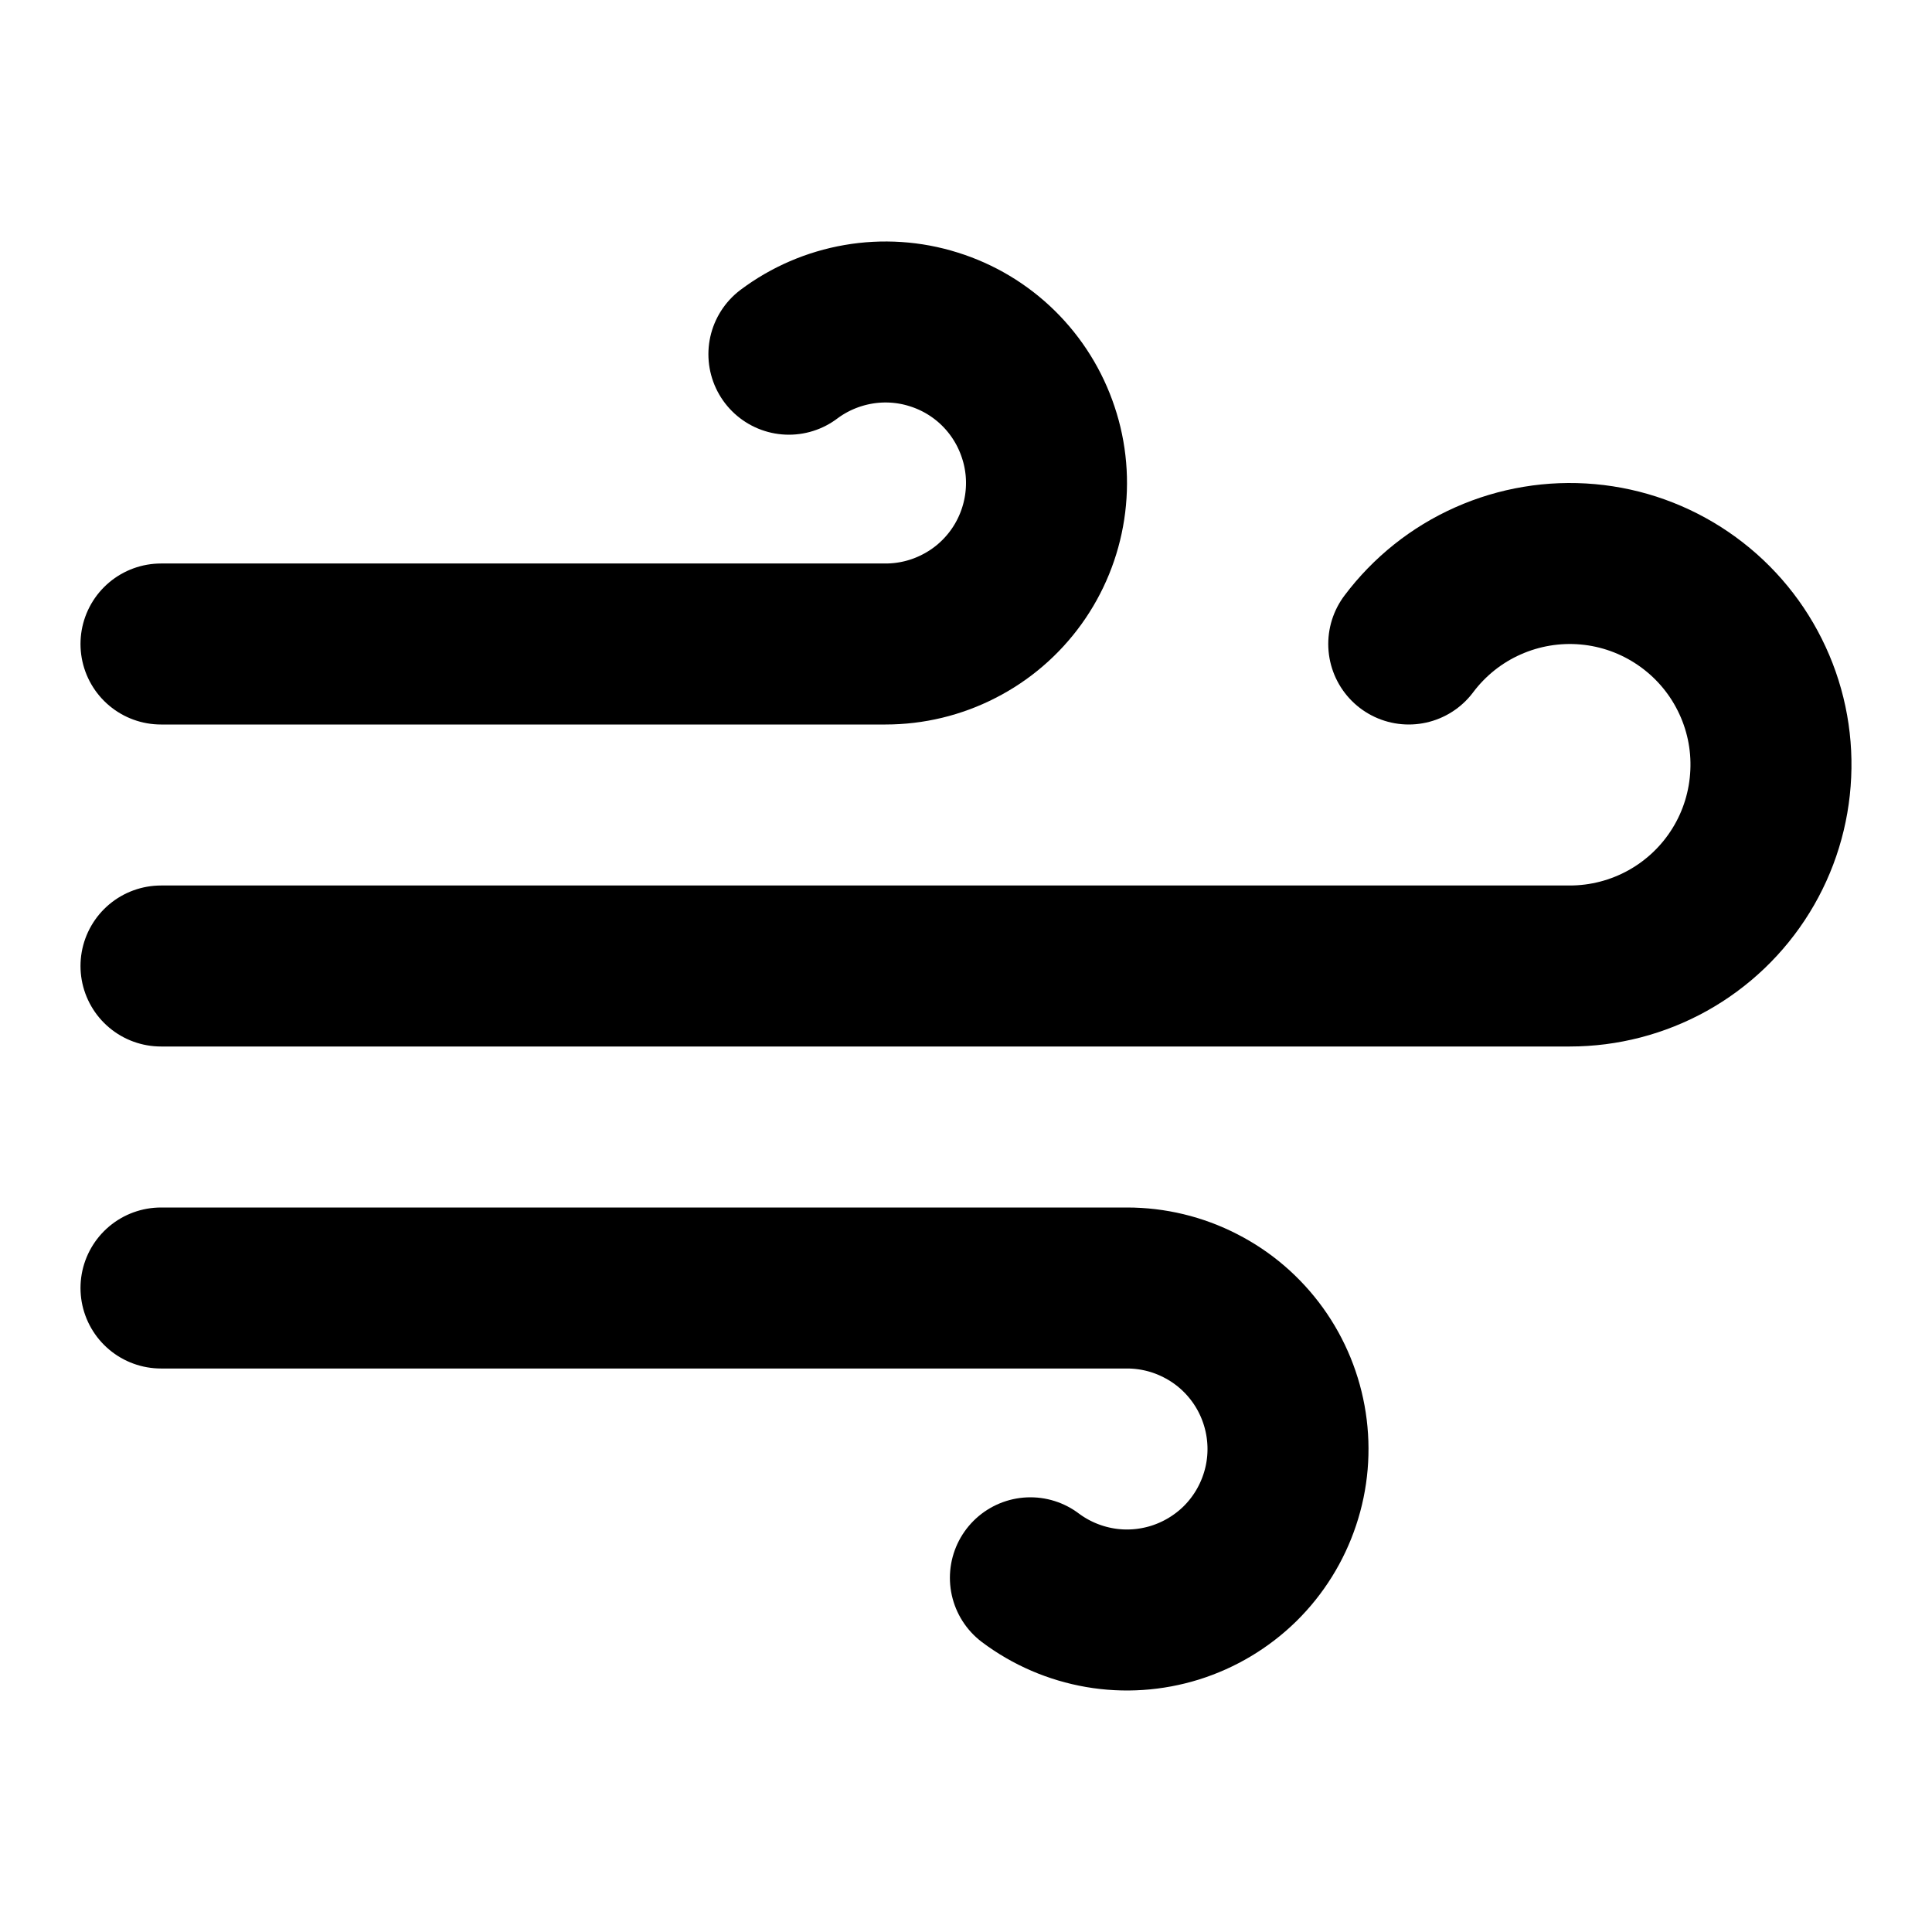
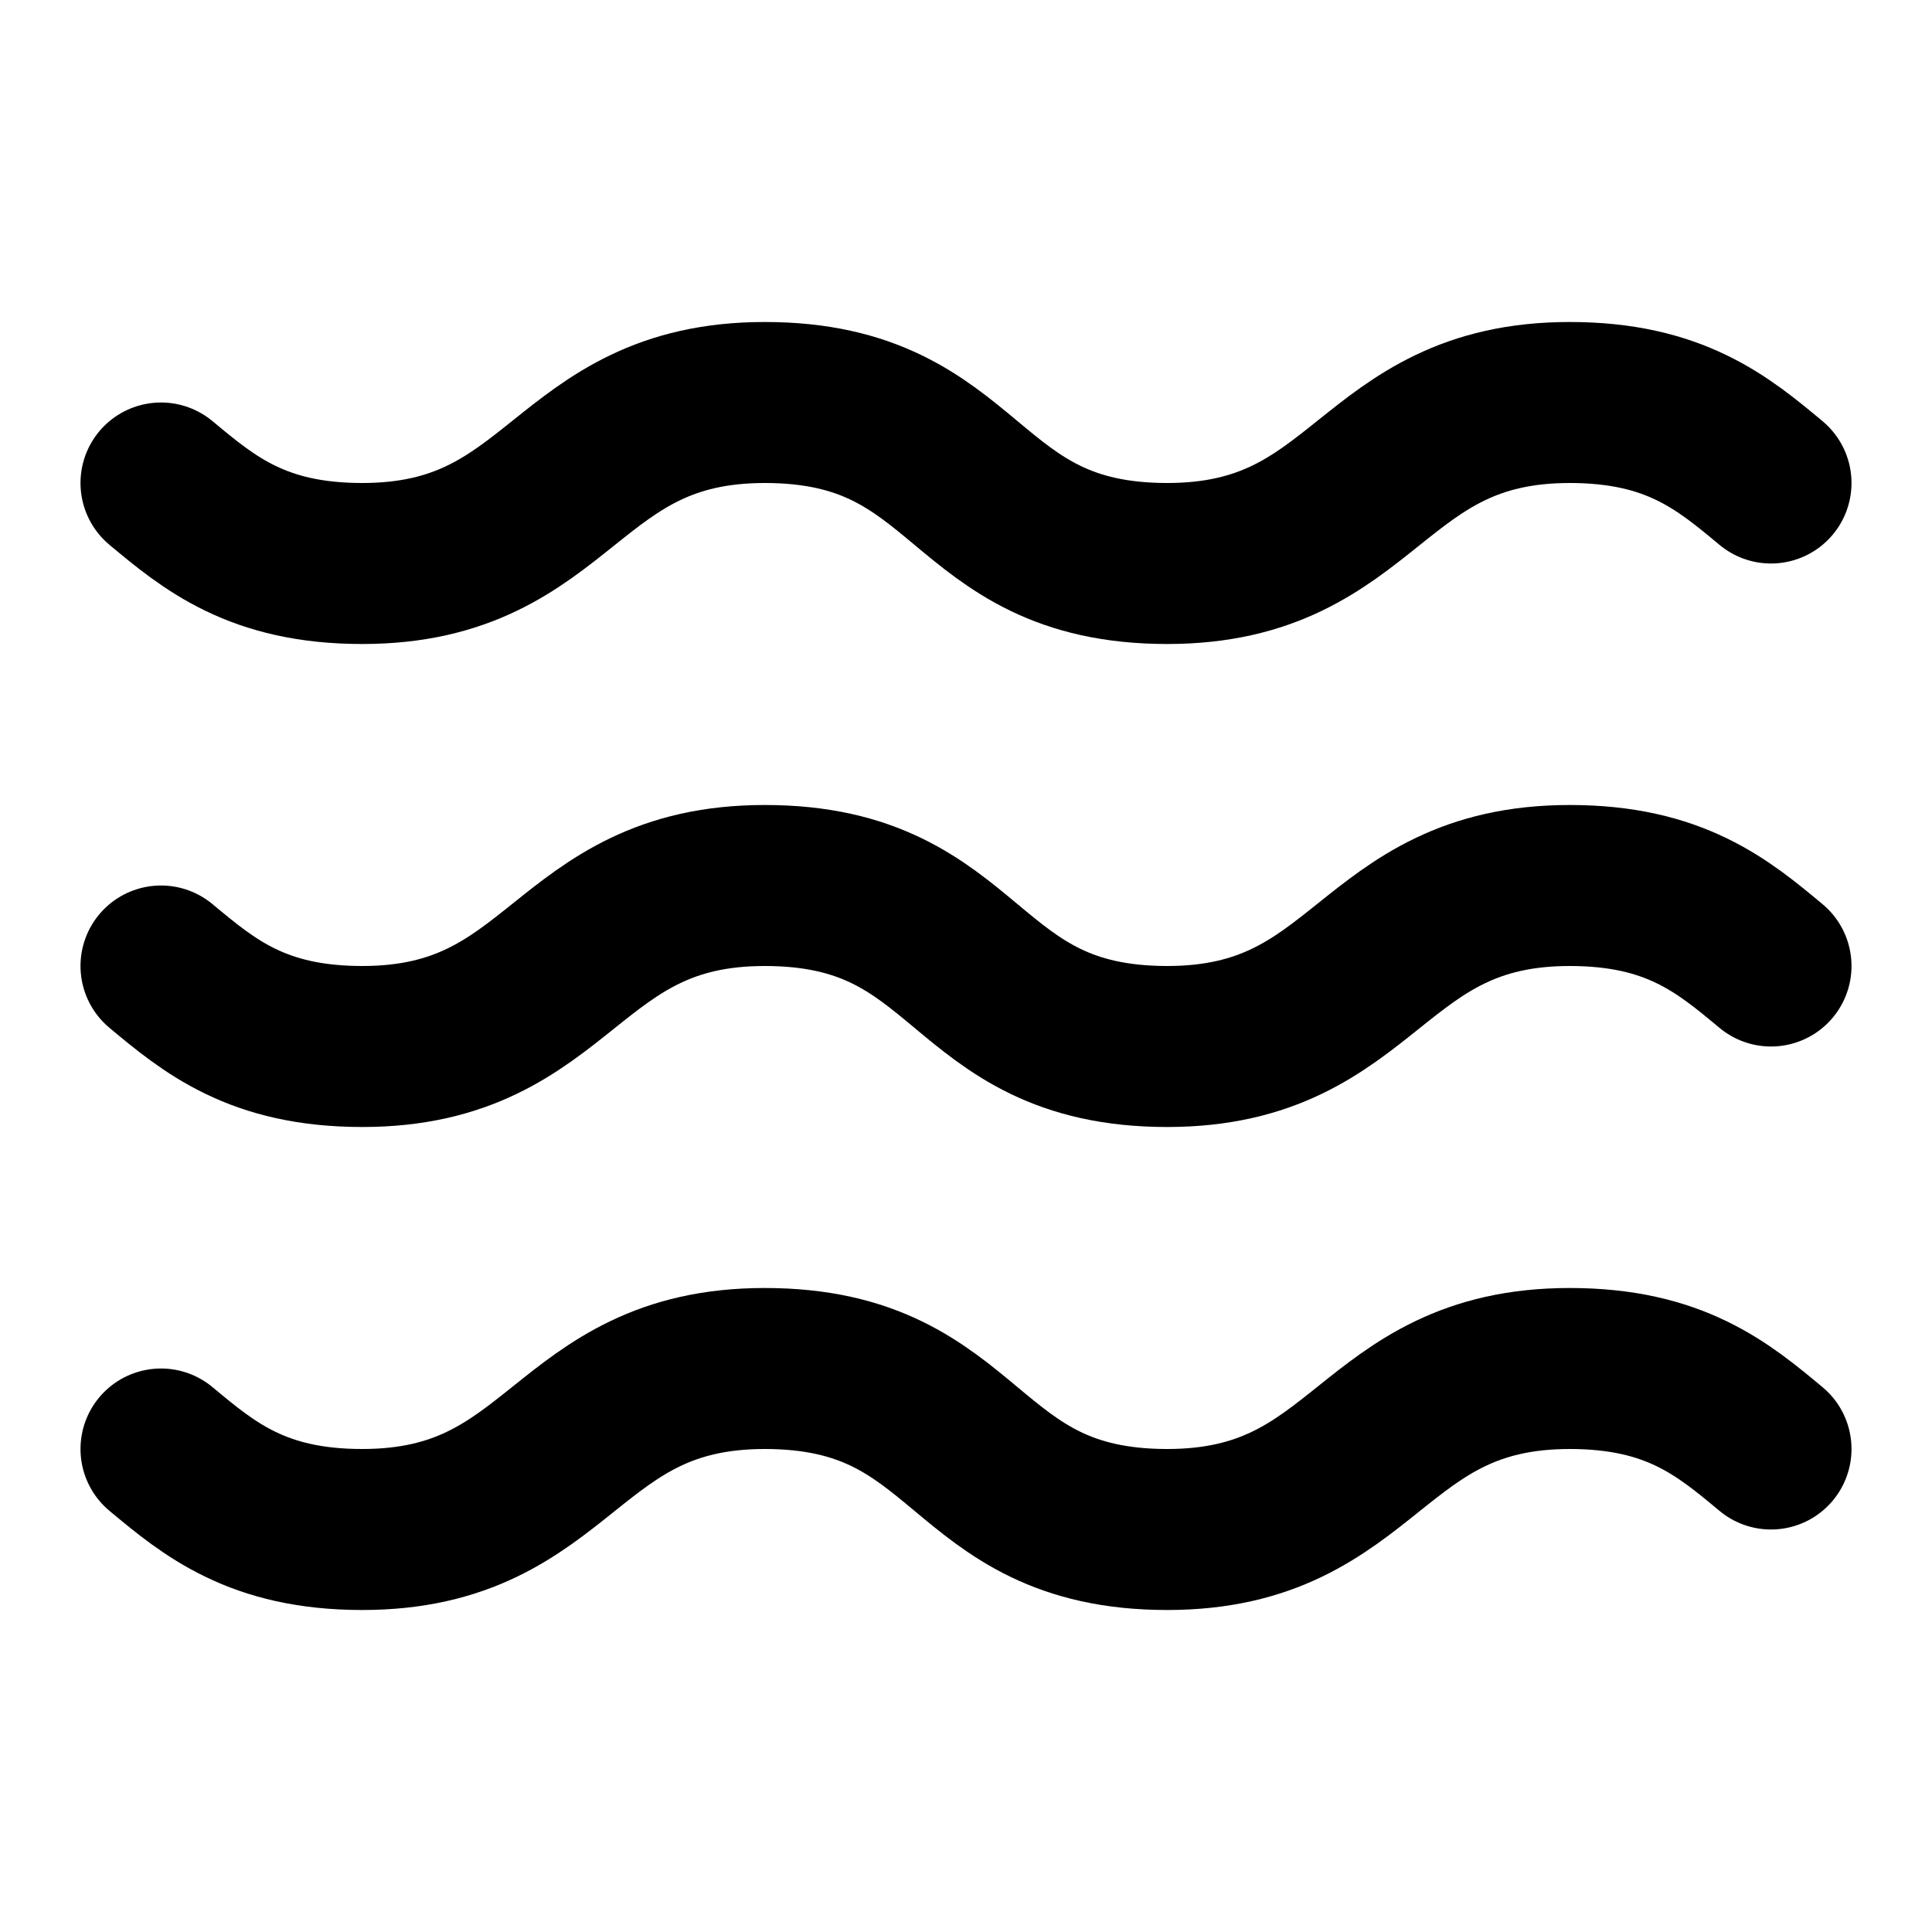
<svg xmlns="http://www.w3.org/2000/svg" width="24" height="24" viewBox="0 0 24 24" fill="none">
-   <path d="M12.8 19.6C13.053 19.79 13.349 19.917 13.661 19.971C13.973 20.025 14.294 20.003 14.596 19.909C14.899 19.814 15.175 19.649 15.401 19.428C15.627 19.206 15.797 18.933 15.897 18.633C15.998 18.332 16.025 18.012 15.977 17.698C15.929 17.385 15.808 17.088 15.623 16.831C15.437 16.573 15.194 16.364 14.911 16.22C14.629 16.075 14.317 16 14 16H2" stroke="black" stroke-width="2" stroke-linecap="round" stroke-linejoin="round" />
-   <path d="M17.5 8C17.756 7.659 18.094 7.389 18.484 7.216C18.873 7.043 19.3 6.972 19.724 7.01C20.149 7.048 20.556 7.194 20.909 7.435C21.261 7.675 21.546 8.001 21.736 8.382C21.927 8.763 22.017 9.187 21.997 9.612C21.978 10.038 21.851 10.452 21.627 10.814C21.403 11.177 21.09 11.476 20.717 11.684C20.345 11.891 19.926 12 19.5 12H2" stroke="black" stroke-width="2" stroke-linecap="round" stroke-linejoin="round" />
-   <path d="M9.8 4.4C10.053 4.21 10.349 4.083 10.661 4.029C10.973 3.975 11.294 3.996 11.596 4.091C11.899 4.185 12.175 4.35 12.401 4.572C12.627 4.794 12.797 5.067 12.897 5.368C12.998 5.668 13.025 5.988 12.977 6.302C12.929 6.615 12.808 6.912 12.623 7.169C12.437 7.427 12.194 7.636 11.911 7.78C11.629 7.925 11.317 8 11 8H2" stroke="black" stroke-width="2" stroke-linecap="round" stroke-linejoin="round" />
+   <path d="M2 6C2.6 6.5 3.2 7 4.5 7C7 7 7 5 9.5 5C12.1 5 11.9 7 14.5 7C17 7 17 5 19.5 5C20.8 5 21.4 5.5 22 6" stroke="black" stroke-width="2" stroke-linecap="round" stroke-linejoin="round" />
+   <path d="M2 12C2.6 12.5 3.2 13 4.5 13C7 13 7 11 9.5 11C12.1 11 11.9 13 14.5 13C17 13 17 11 19.5 11C20.8 11 21.4 11.5 22 12" stroke="black" stroke-width="2" stroke-linecap="round" stroke-linejoin="round" />
+   <path d="M2 18C2.6 18.5 3.2 19 4.5 19C7 19 7 17 9.5 17C12.1 17 11.9 19 14.5 19C17 19 17 17 19.5 17C20.8 17 21.4 17.5 22 18" stroke="black" stroke-width="2" stroke-linecap="round" stroke-linejoin="round" />
</svg>
